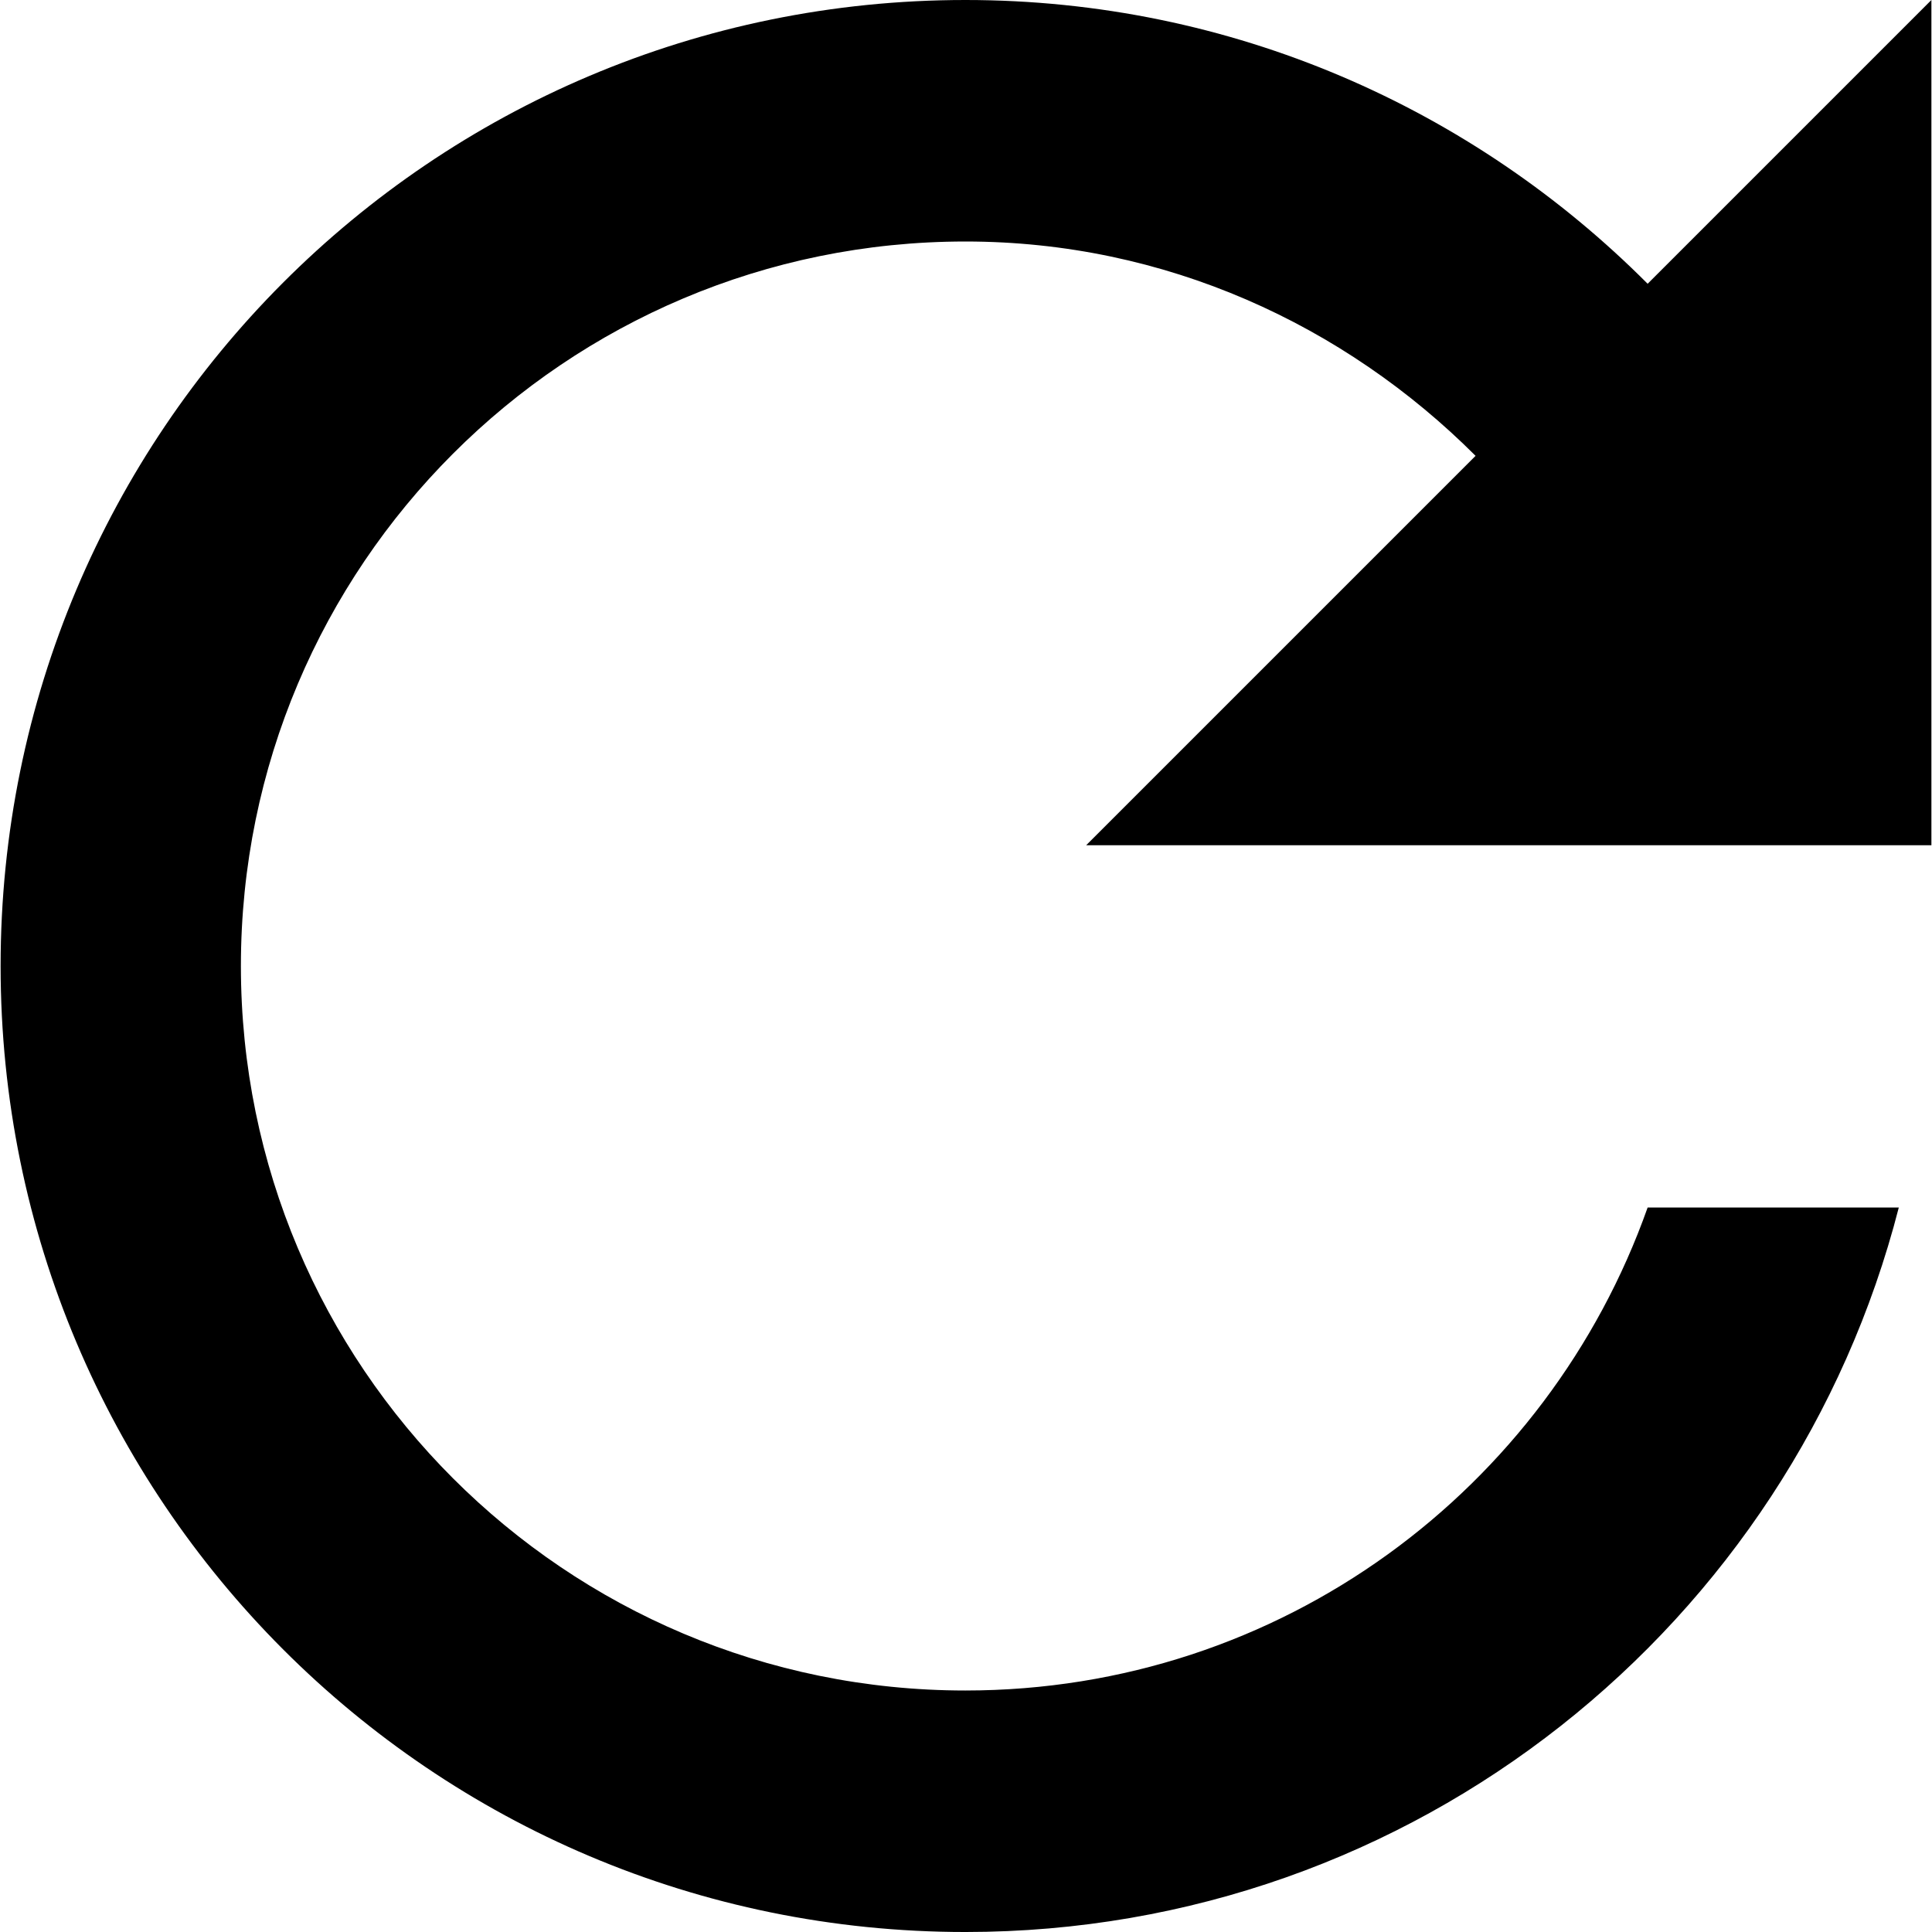
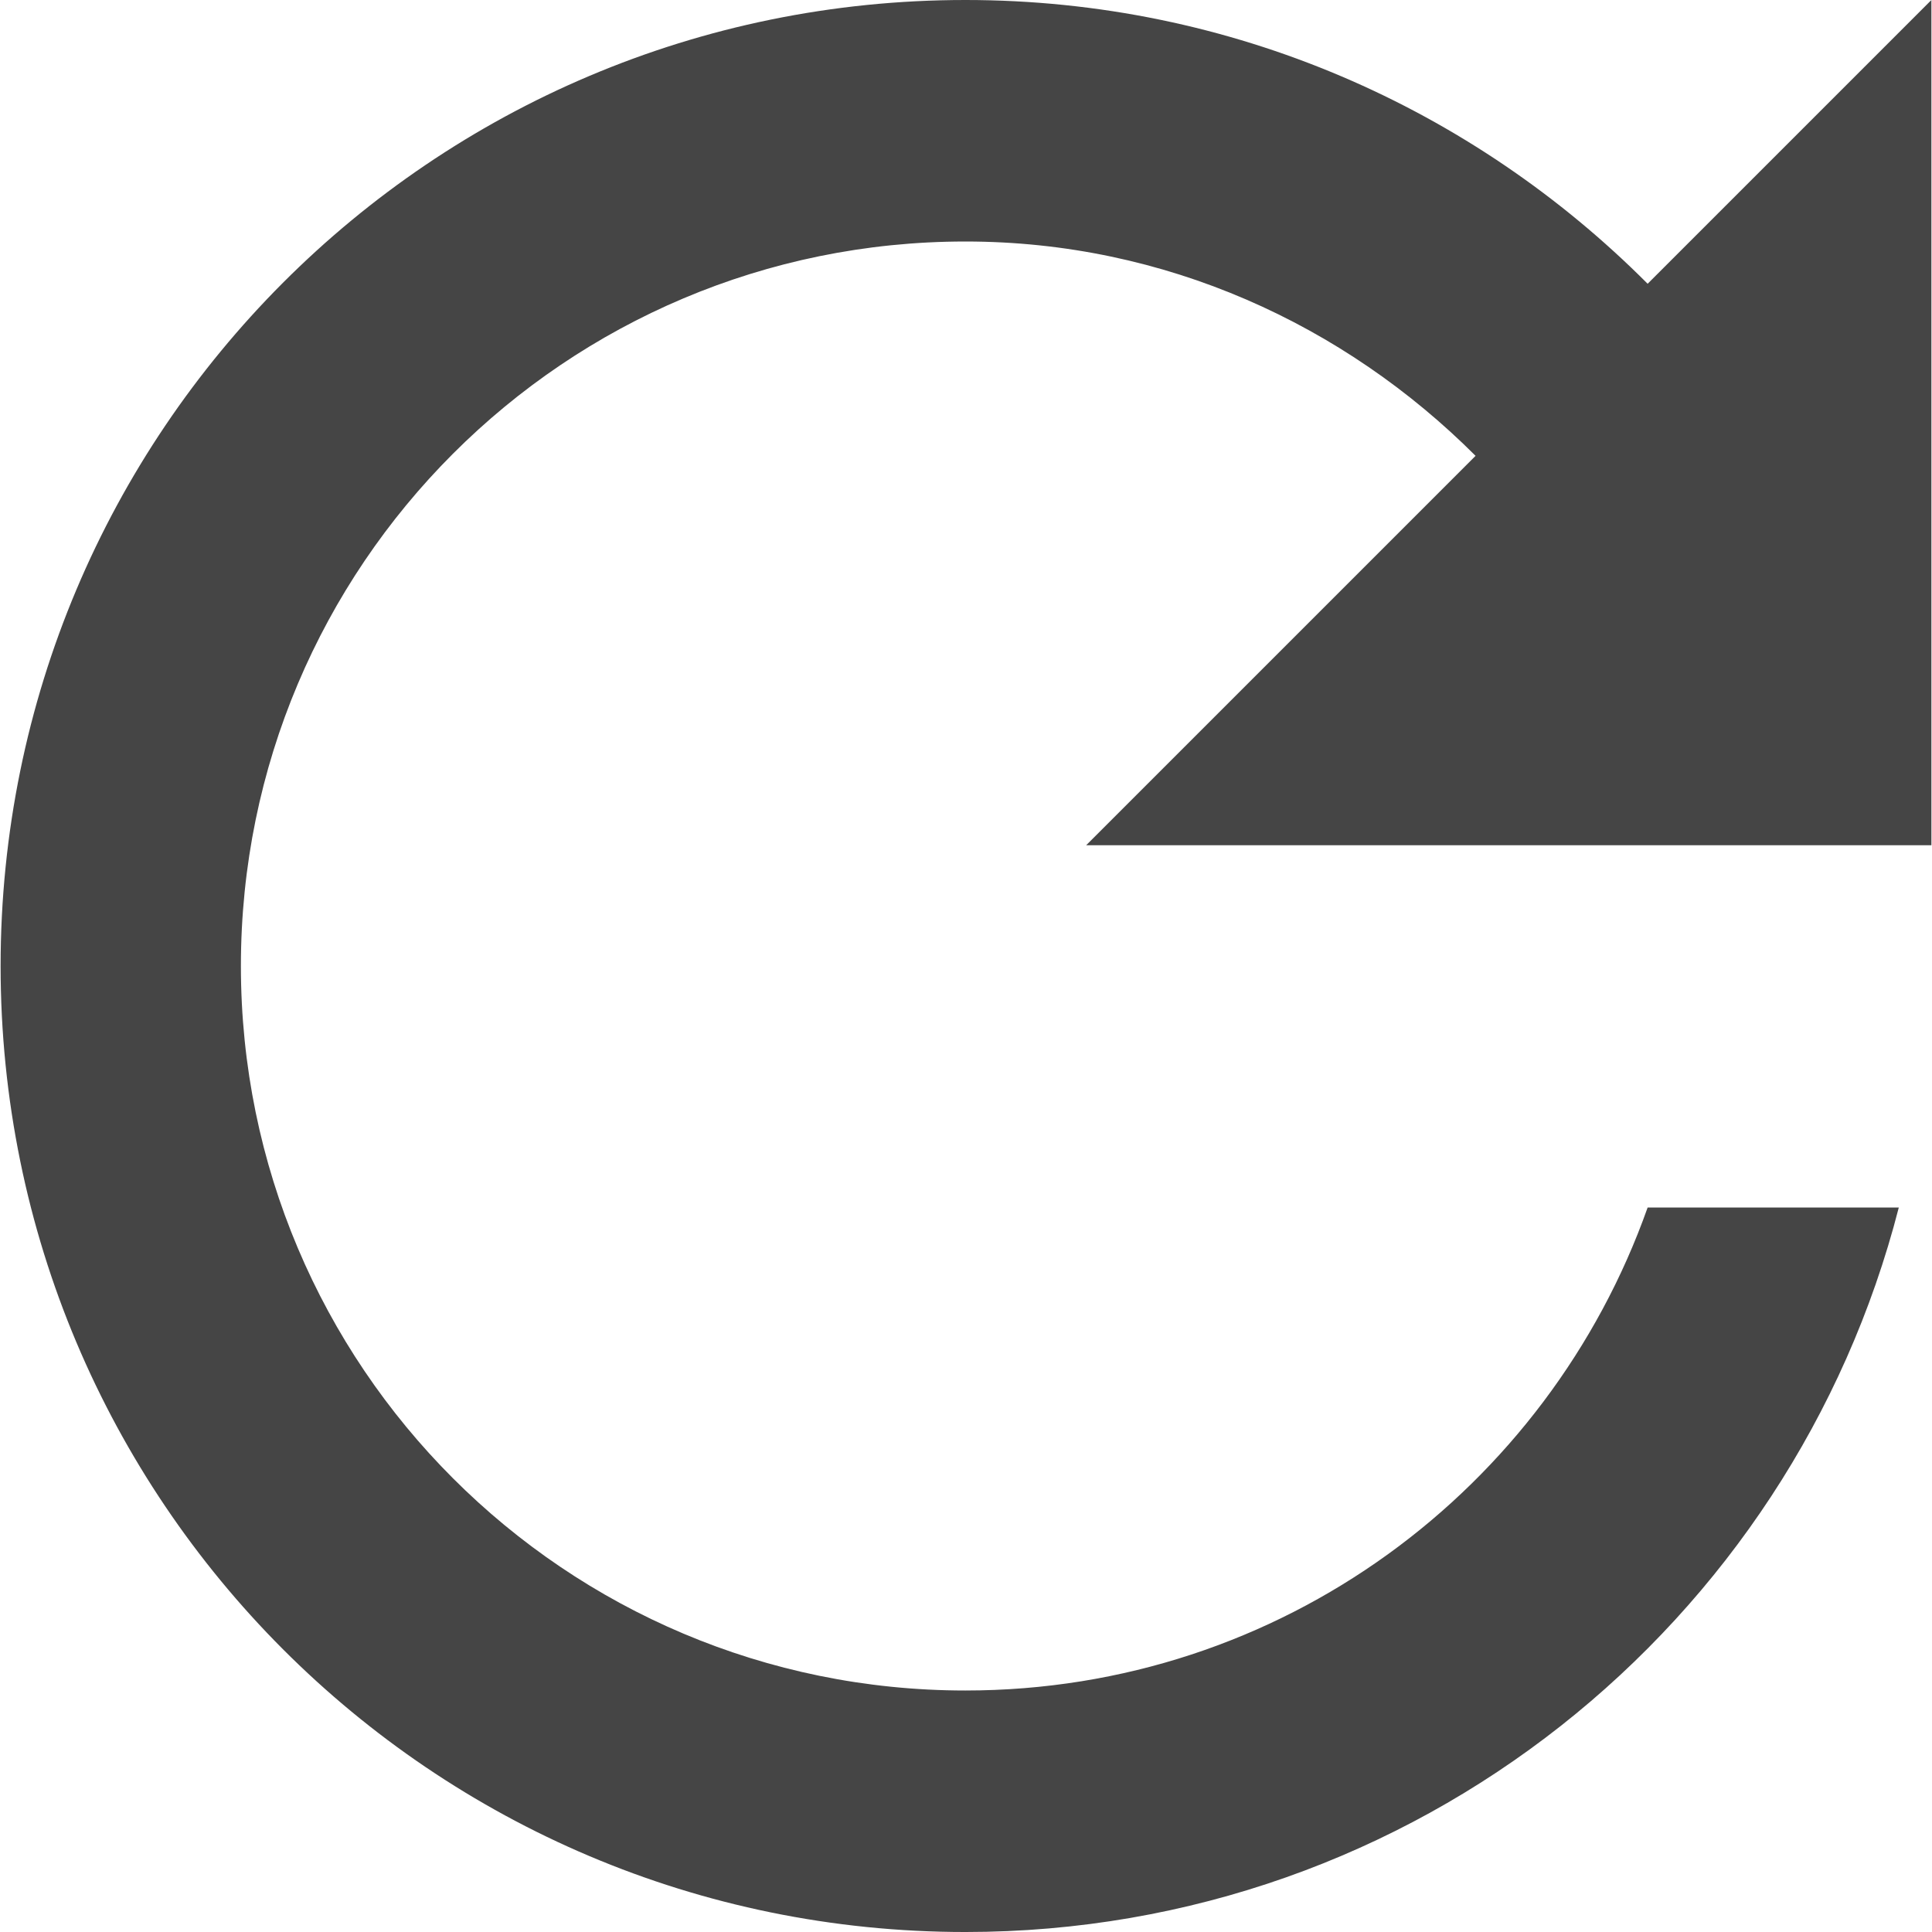
<svg xmlns="http://www.w3.org/2000/svg" version="1.1" width="512" height="512" x="0" y="0" viewBox="0 0 341.333 341.333" style="enable-background:new 0 0 512 512" xml:space="preserve" class="">
  <g>
    <g>
      <g>
-         <path d="M341.227,149.333V0l-50.133,50.133C260.267,19.2,217.707,0,170.56,0C76.267,0,0.107,76.373,0.107,170.667    s76.16,170.667,170.453,170.667c79.467,0,146.027-54.4,164.907-128h-44.373c-17.6,49.707-64.747,85.333-120.533,85.333    c-70.72,0-128-57.28-128-128s57.28-128,128-128c35.307,0,66.987,14.72,90.133,37.867l-68.8,68.8H341.227z" fill="#000" data-original="#000000" style="" />
+         <path d="M341.227,149.333V0l-50.133,50.133C260.267,19.2,217.707,0,170.56,0C76.267,0,0.107,76.373,0.107,170.667    s76.16,170.667,170.453,170.667c79.467,0,146.027-54.4,164.907-128h-44.373c-17.6,49.707-64.747,85.333-120.533,85.333    c-70.72,0-128-57.28-128-128s57.28-128,128-128c35.307,0,66.987,14.72,90.133,37.867l-68.8,68.8H341.227z" fill="#454545" data-original="#000000" style="" />
      </g>
    </g>
    <g>
</g>
    <g>
</g>
    <g>
</g>
    <g>
</g>
    <g>
</g>
    <g>
</g>
    <g>
</g>
    <g>
</g>
    <g>
</g>
    <g>
</g>
    <g>
</g>
    <g>
</g>
    <g>
</g>
    <g>
</g>
    <g>
</g>
  </g>
</svg>
